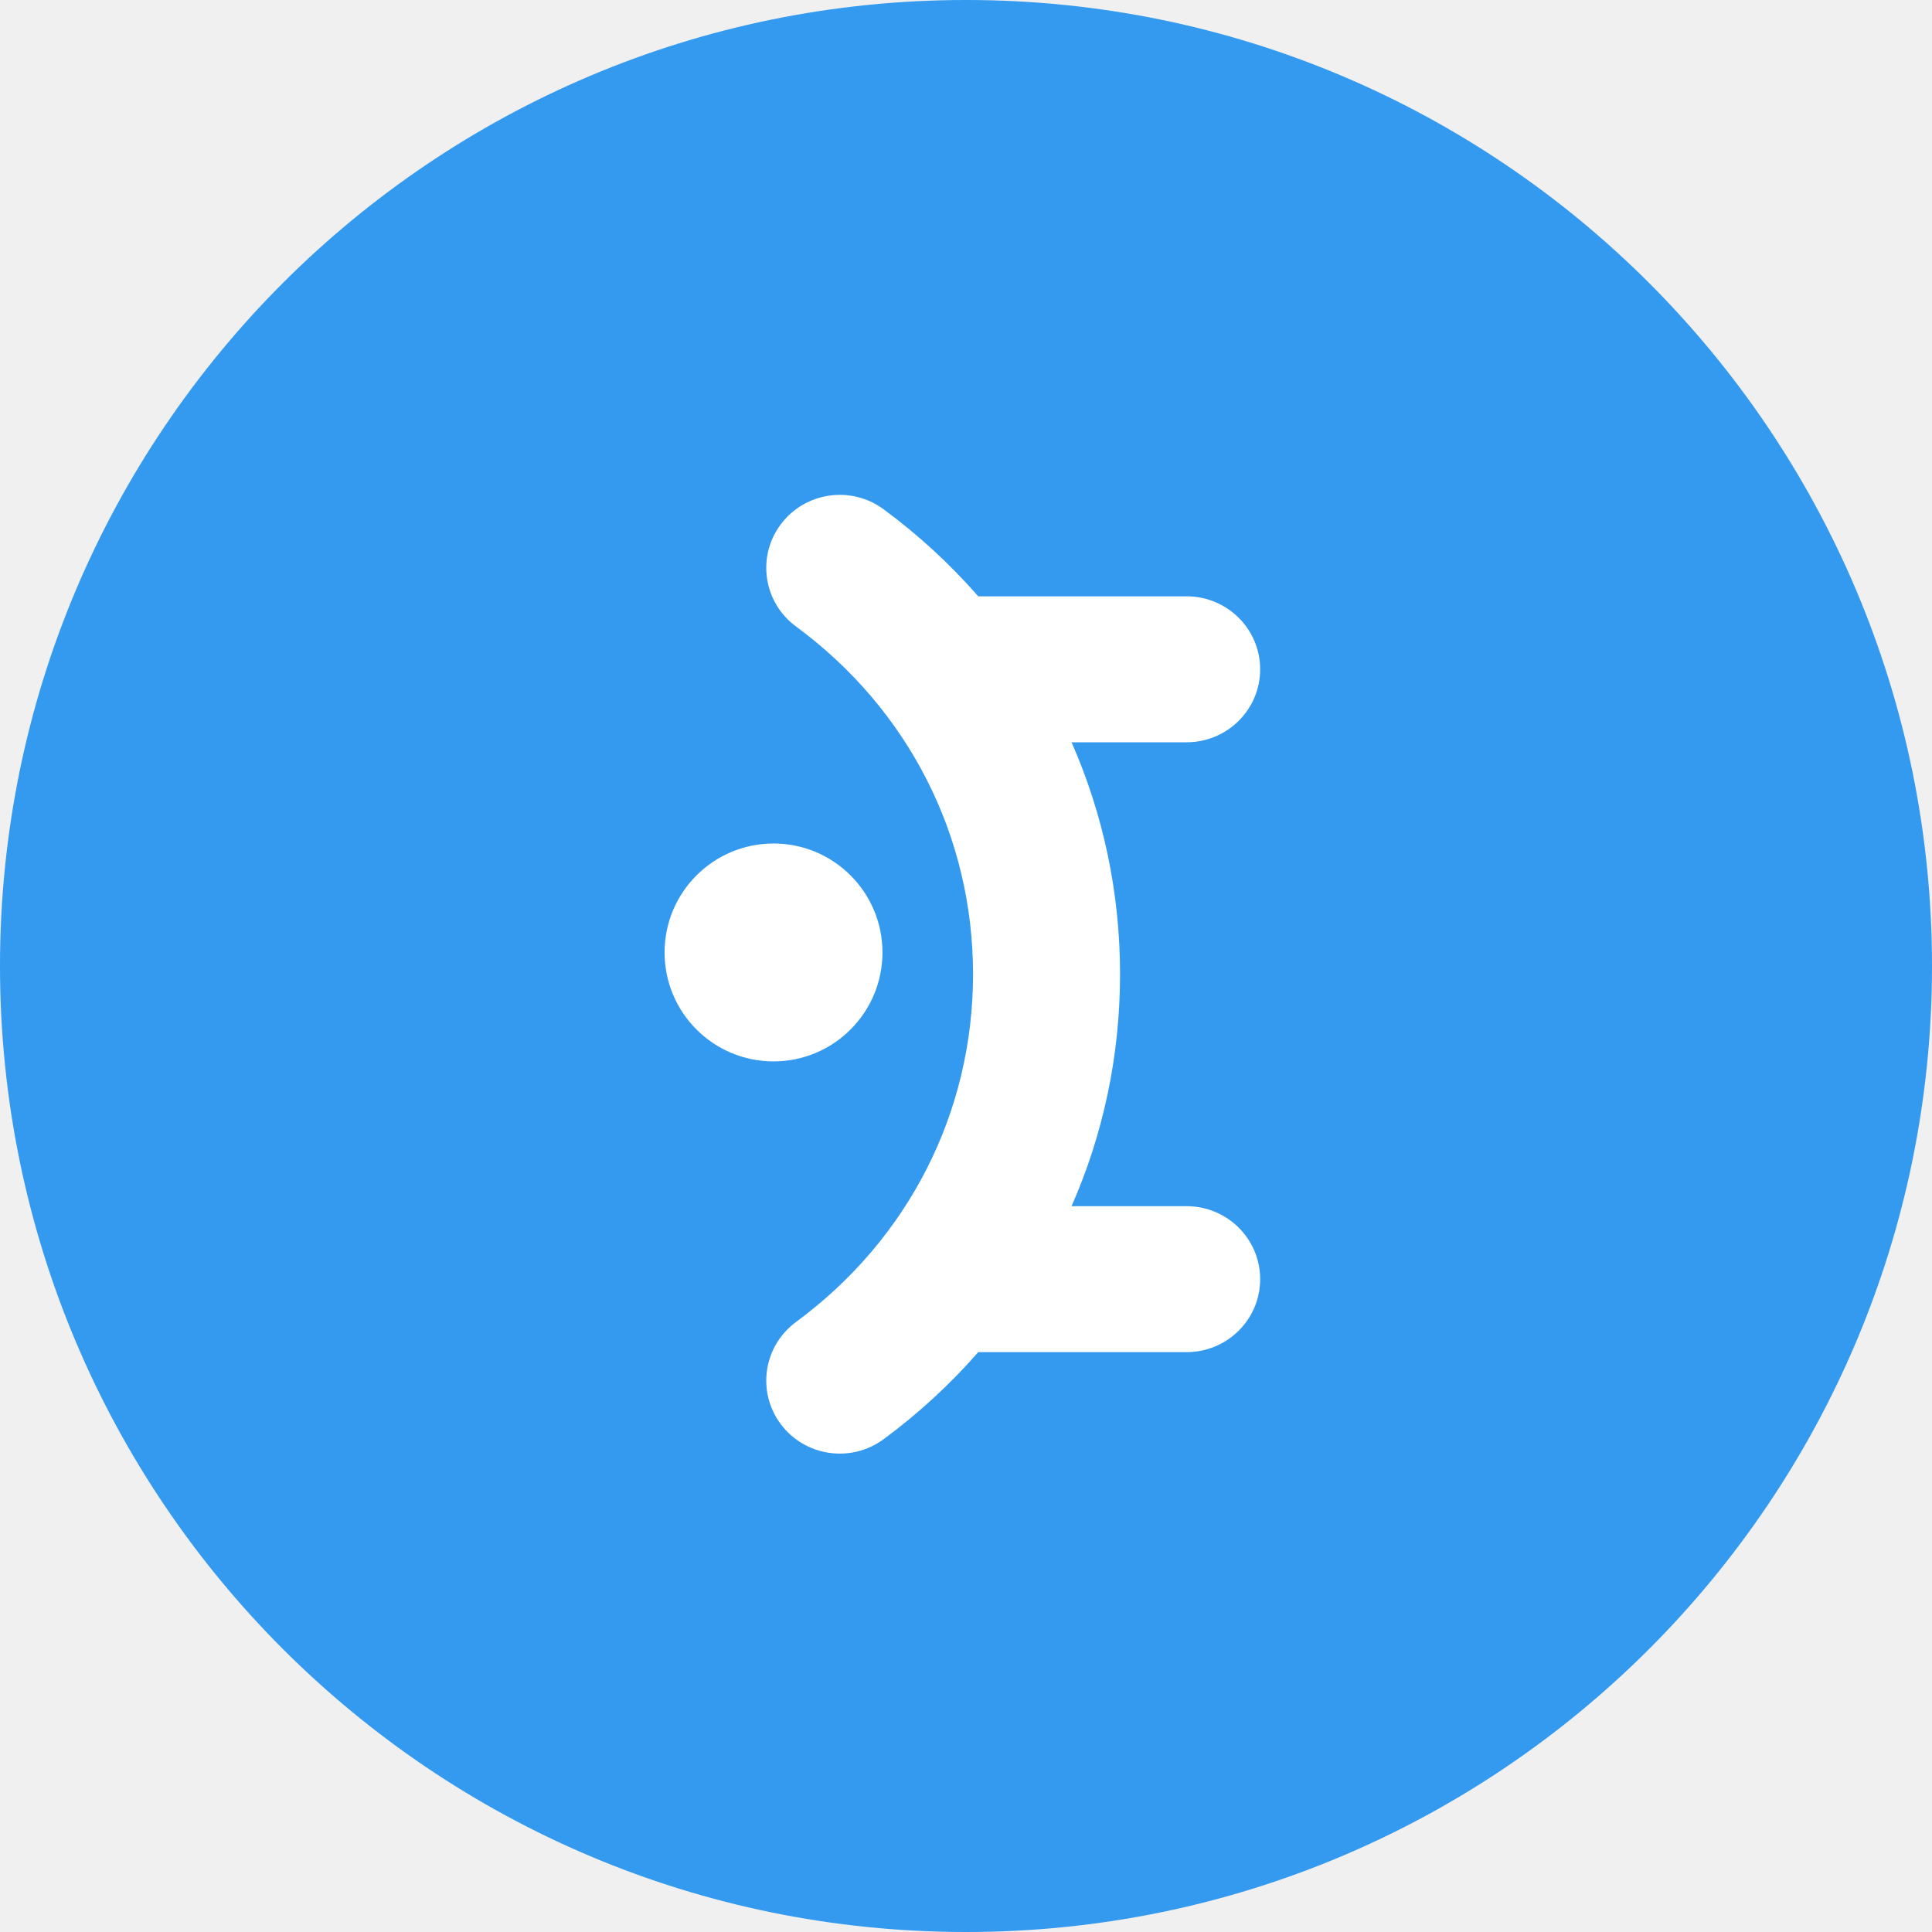
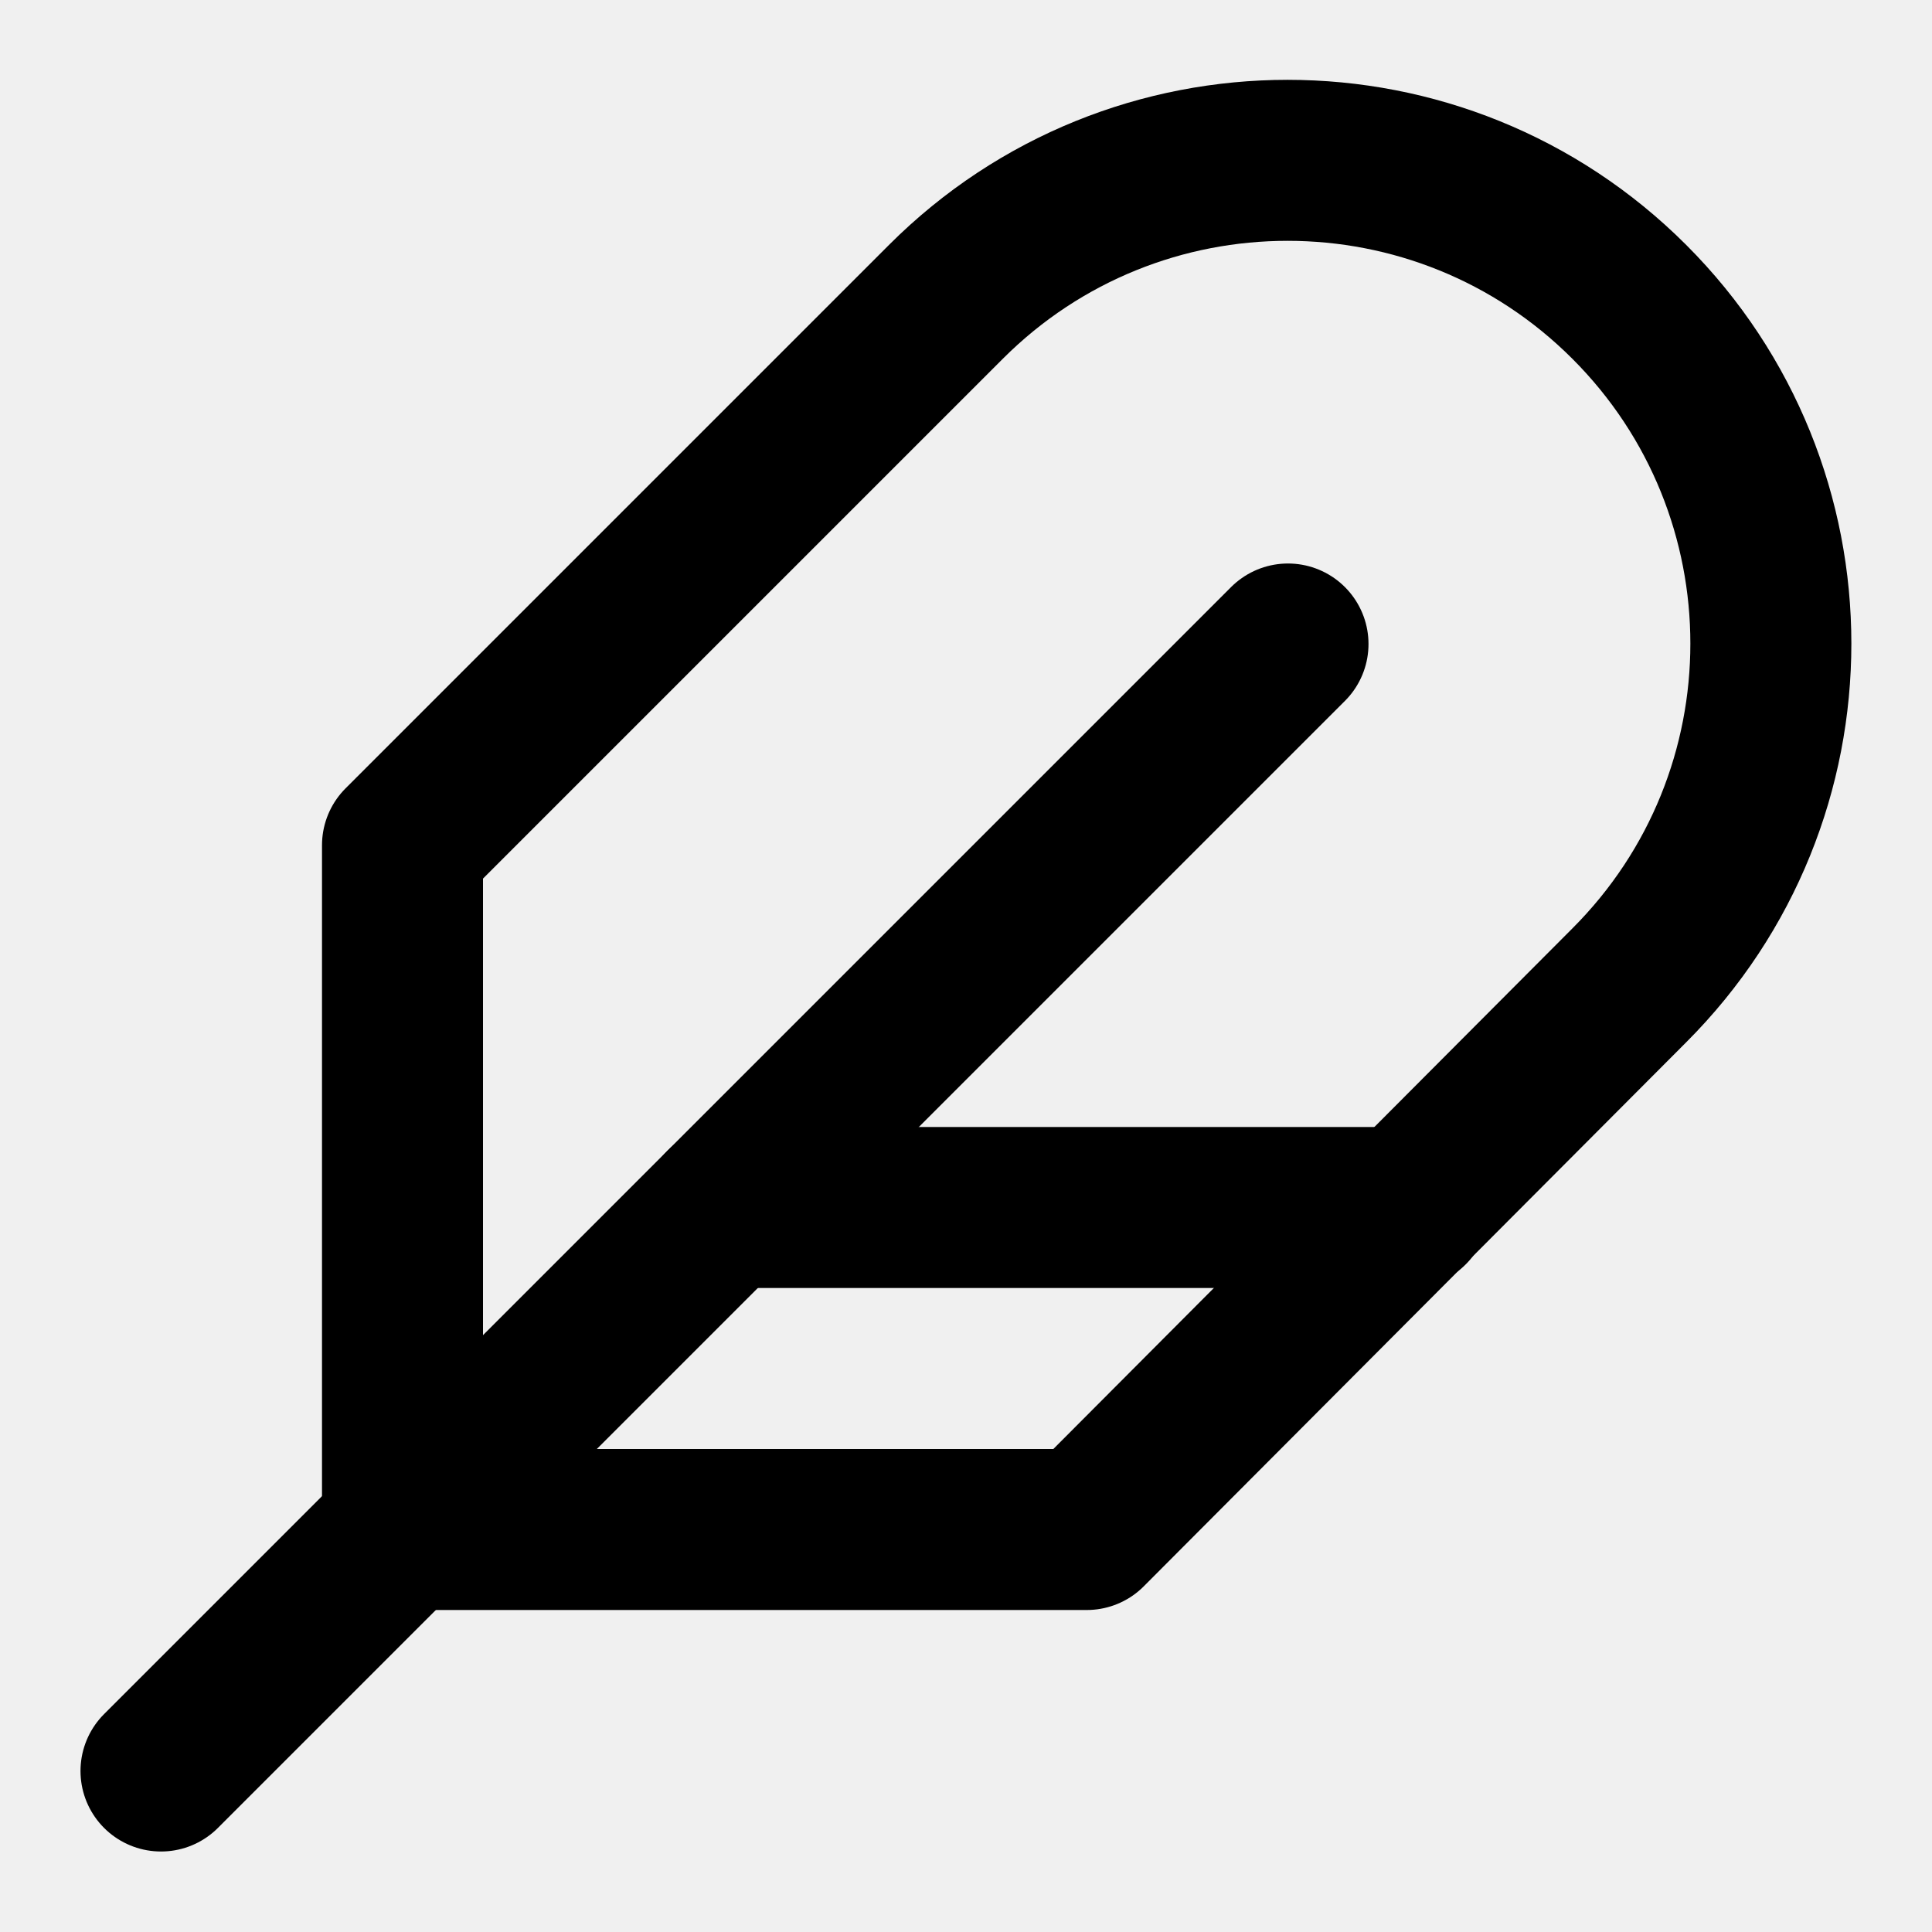
- <svg xmlns="http://www.w3.org/2000/svg" viewBox="0 0 500 500">
-   <g fill="none" fill-rule="evenodd">
-     <rect width="500" height="500" fill="#339AF0" rx="250" />
-     <g fill="#FFF">
-       <path fill-rule="nonzero" d="M202.055 135.706c-6.26 8.373-4.494 20.208 3.944 26.42 29.122 21.45 45.824 54.253 45.824 90.005 0 35.752-16.702 68.559-45.824 90.005-8.436 6.215-10.206 18.043-3.944 26.42 6.26 8.378 18.173 10.13 26.611 3.916a153.835 153.835 0 0024.509-22.54h53.93c10.506 0 19.023-8.455 19.023-18.885 0-10.43-8.517-18.886-19.023-18.886h-29.79c8.196-18.594 12.553-38.923 12.553-60.03s-4.357-41.436-12.552-60.03h29.79c10.505 0 19.022-8.455 19.022-18.885 0-10.43-8.517-18.886-19.023-18.886h-53.93a153.835 153.835 0 00-24.509-22.54c-8.438-6.215-20.351-4.46-26.61 3.916z" />
-       <path d="M171.992 246.492c0-15.572 12.624-28.195 28.196-28.195 15.572 0 28.195 12.623 28.195 28.195 0 15.572-12.623 28.196-28.195 28.196-15.572 0-28.196-12.624-28.196-28.196z" />
-     </g>
-   </g>
+ <svg xmlns="http://www.w3.org/2000/svg" width="24" height="24" viewBox="0 0 24 24" fill="none" stroke="currentColor" stroke-width="2" stroke-linecap="round" stroke-linejoin="round" class="feather feather-feather">
+   <path d="M20.24 12.24a6 6 0 0 0-8.49-8.49L5 10.5V19h8.5z" />
+   <line x1="16" y1="8" x2="2" y2="22" />
+   <line x1="17.5" y1="15" x2="9" y2="15" />
</svg>
